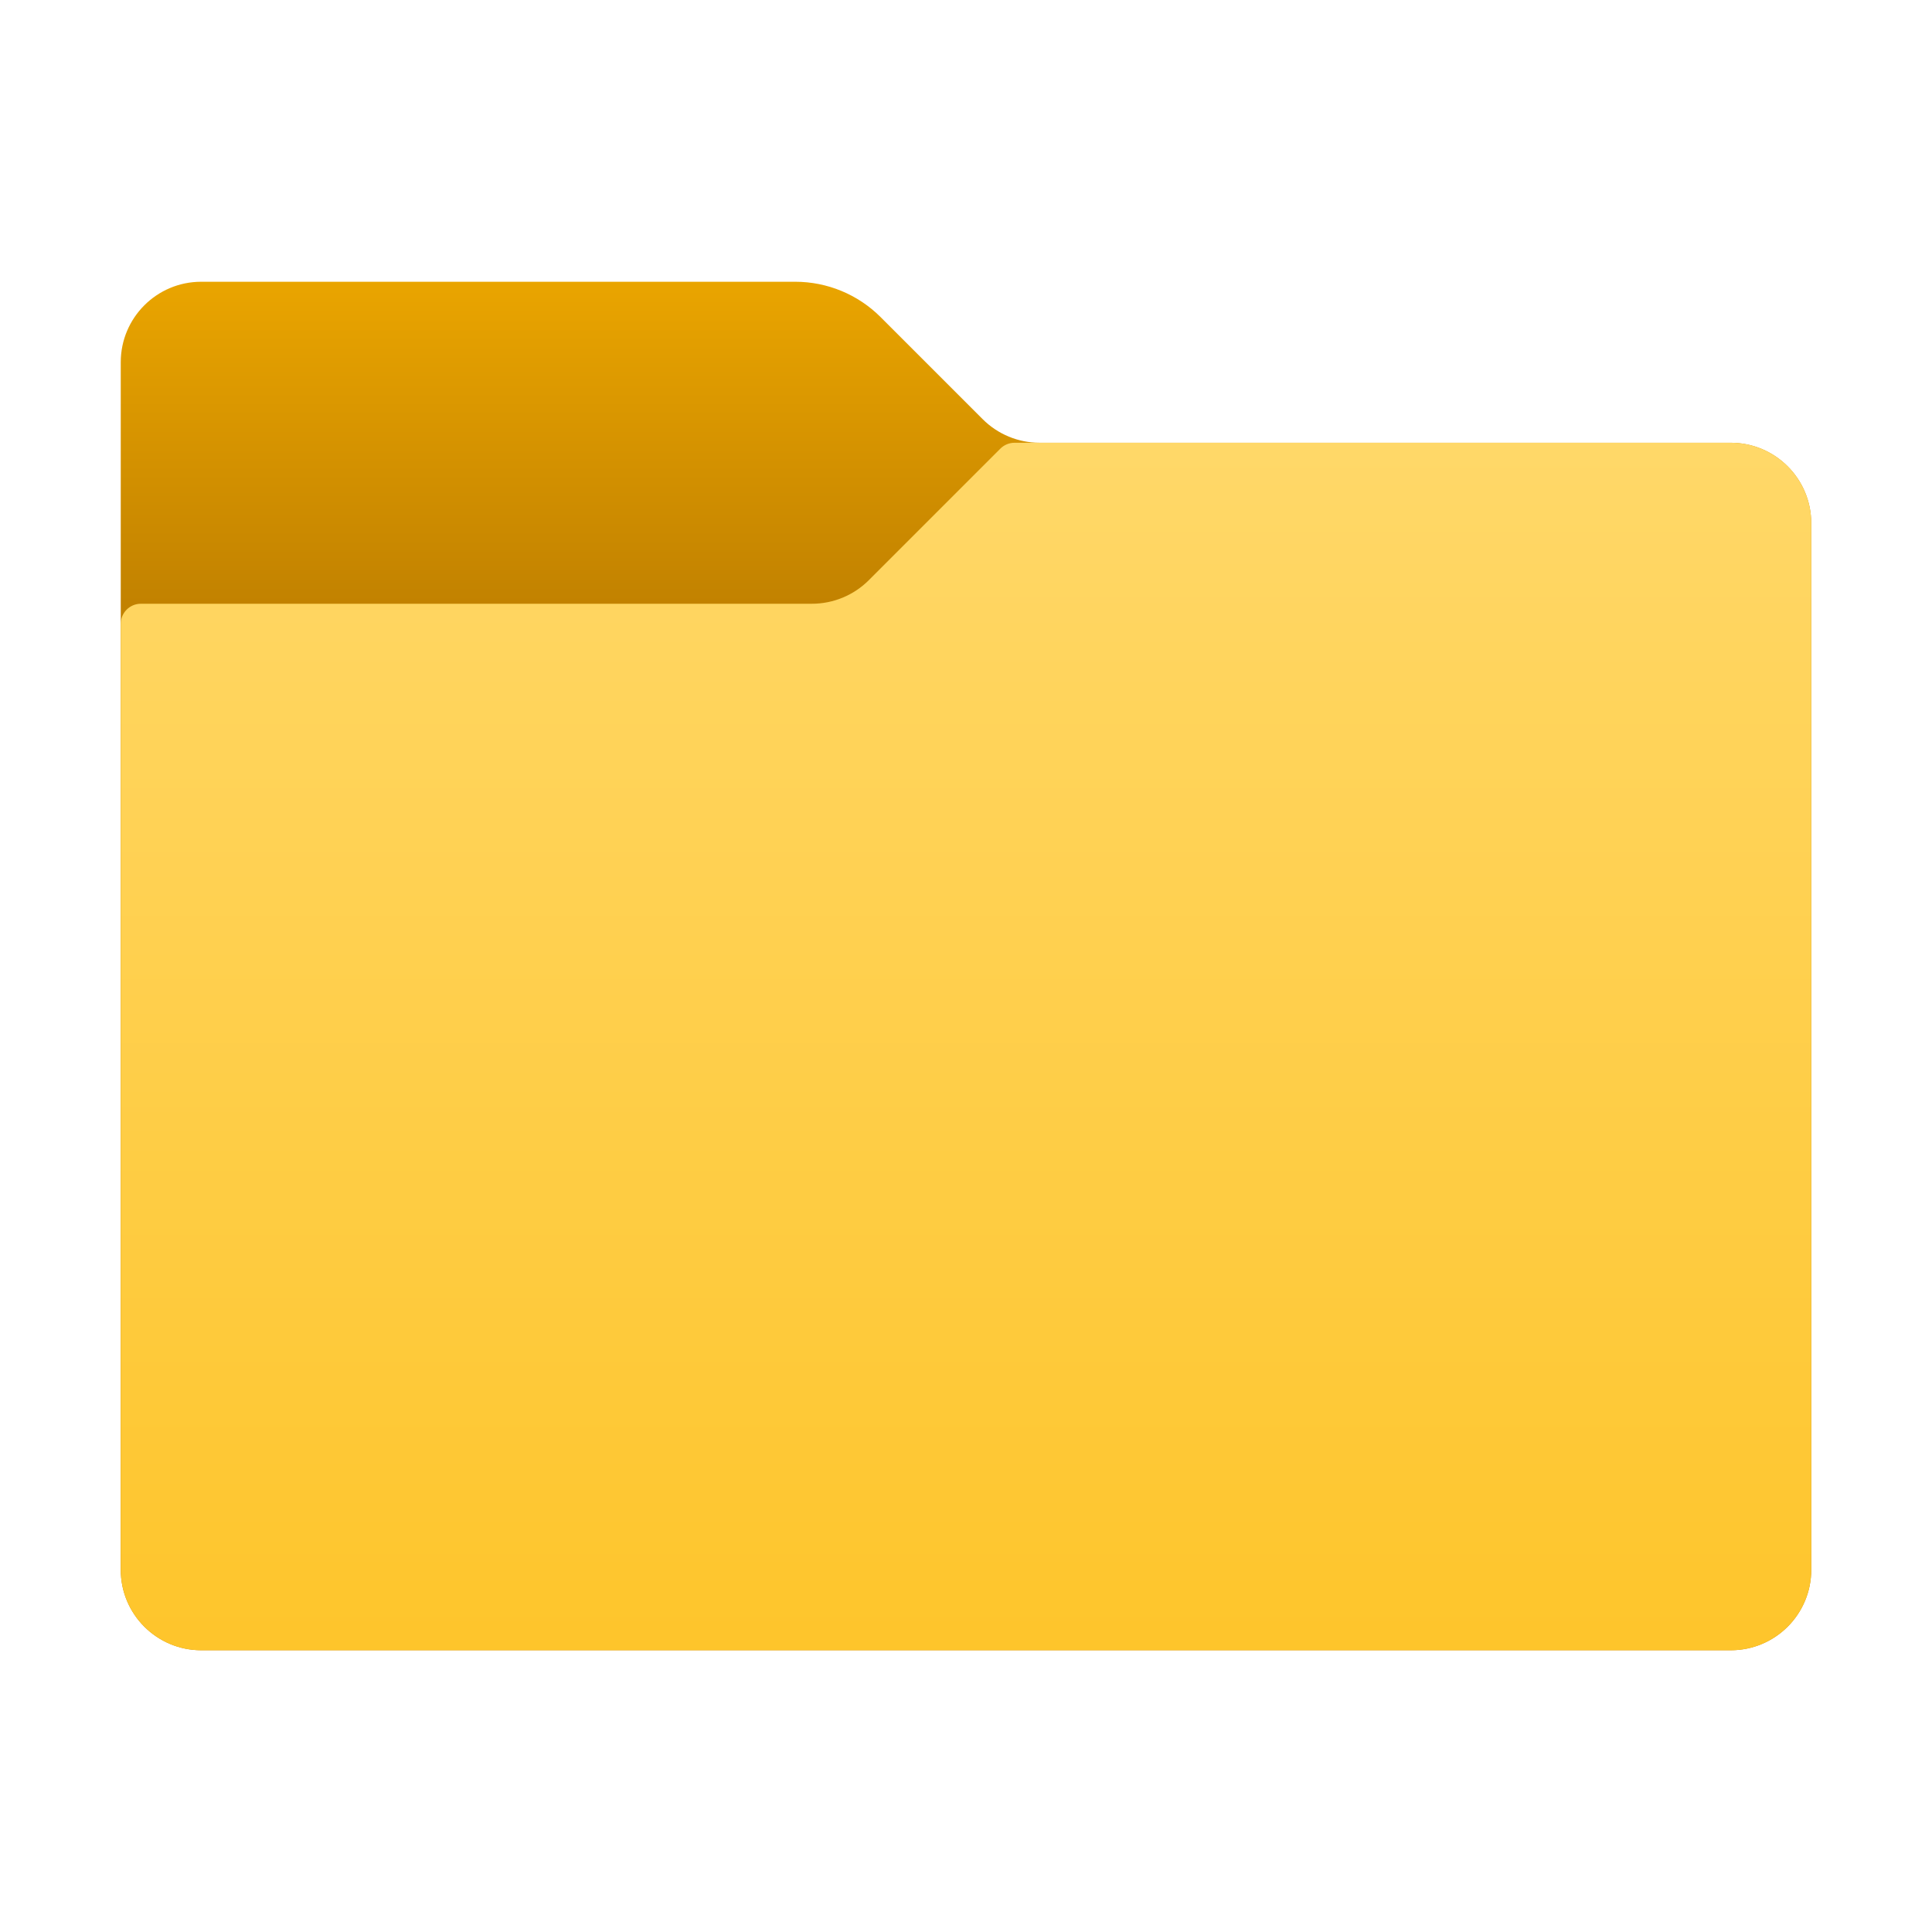
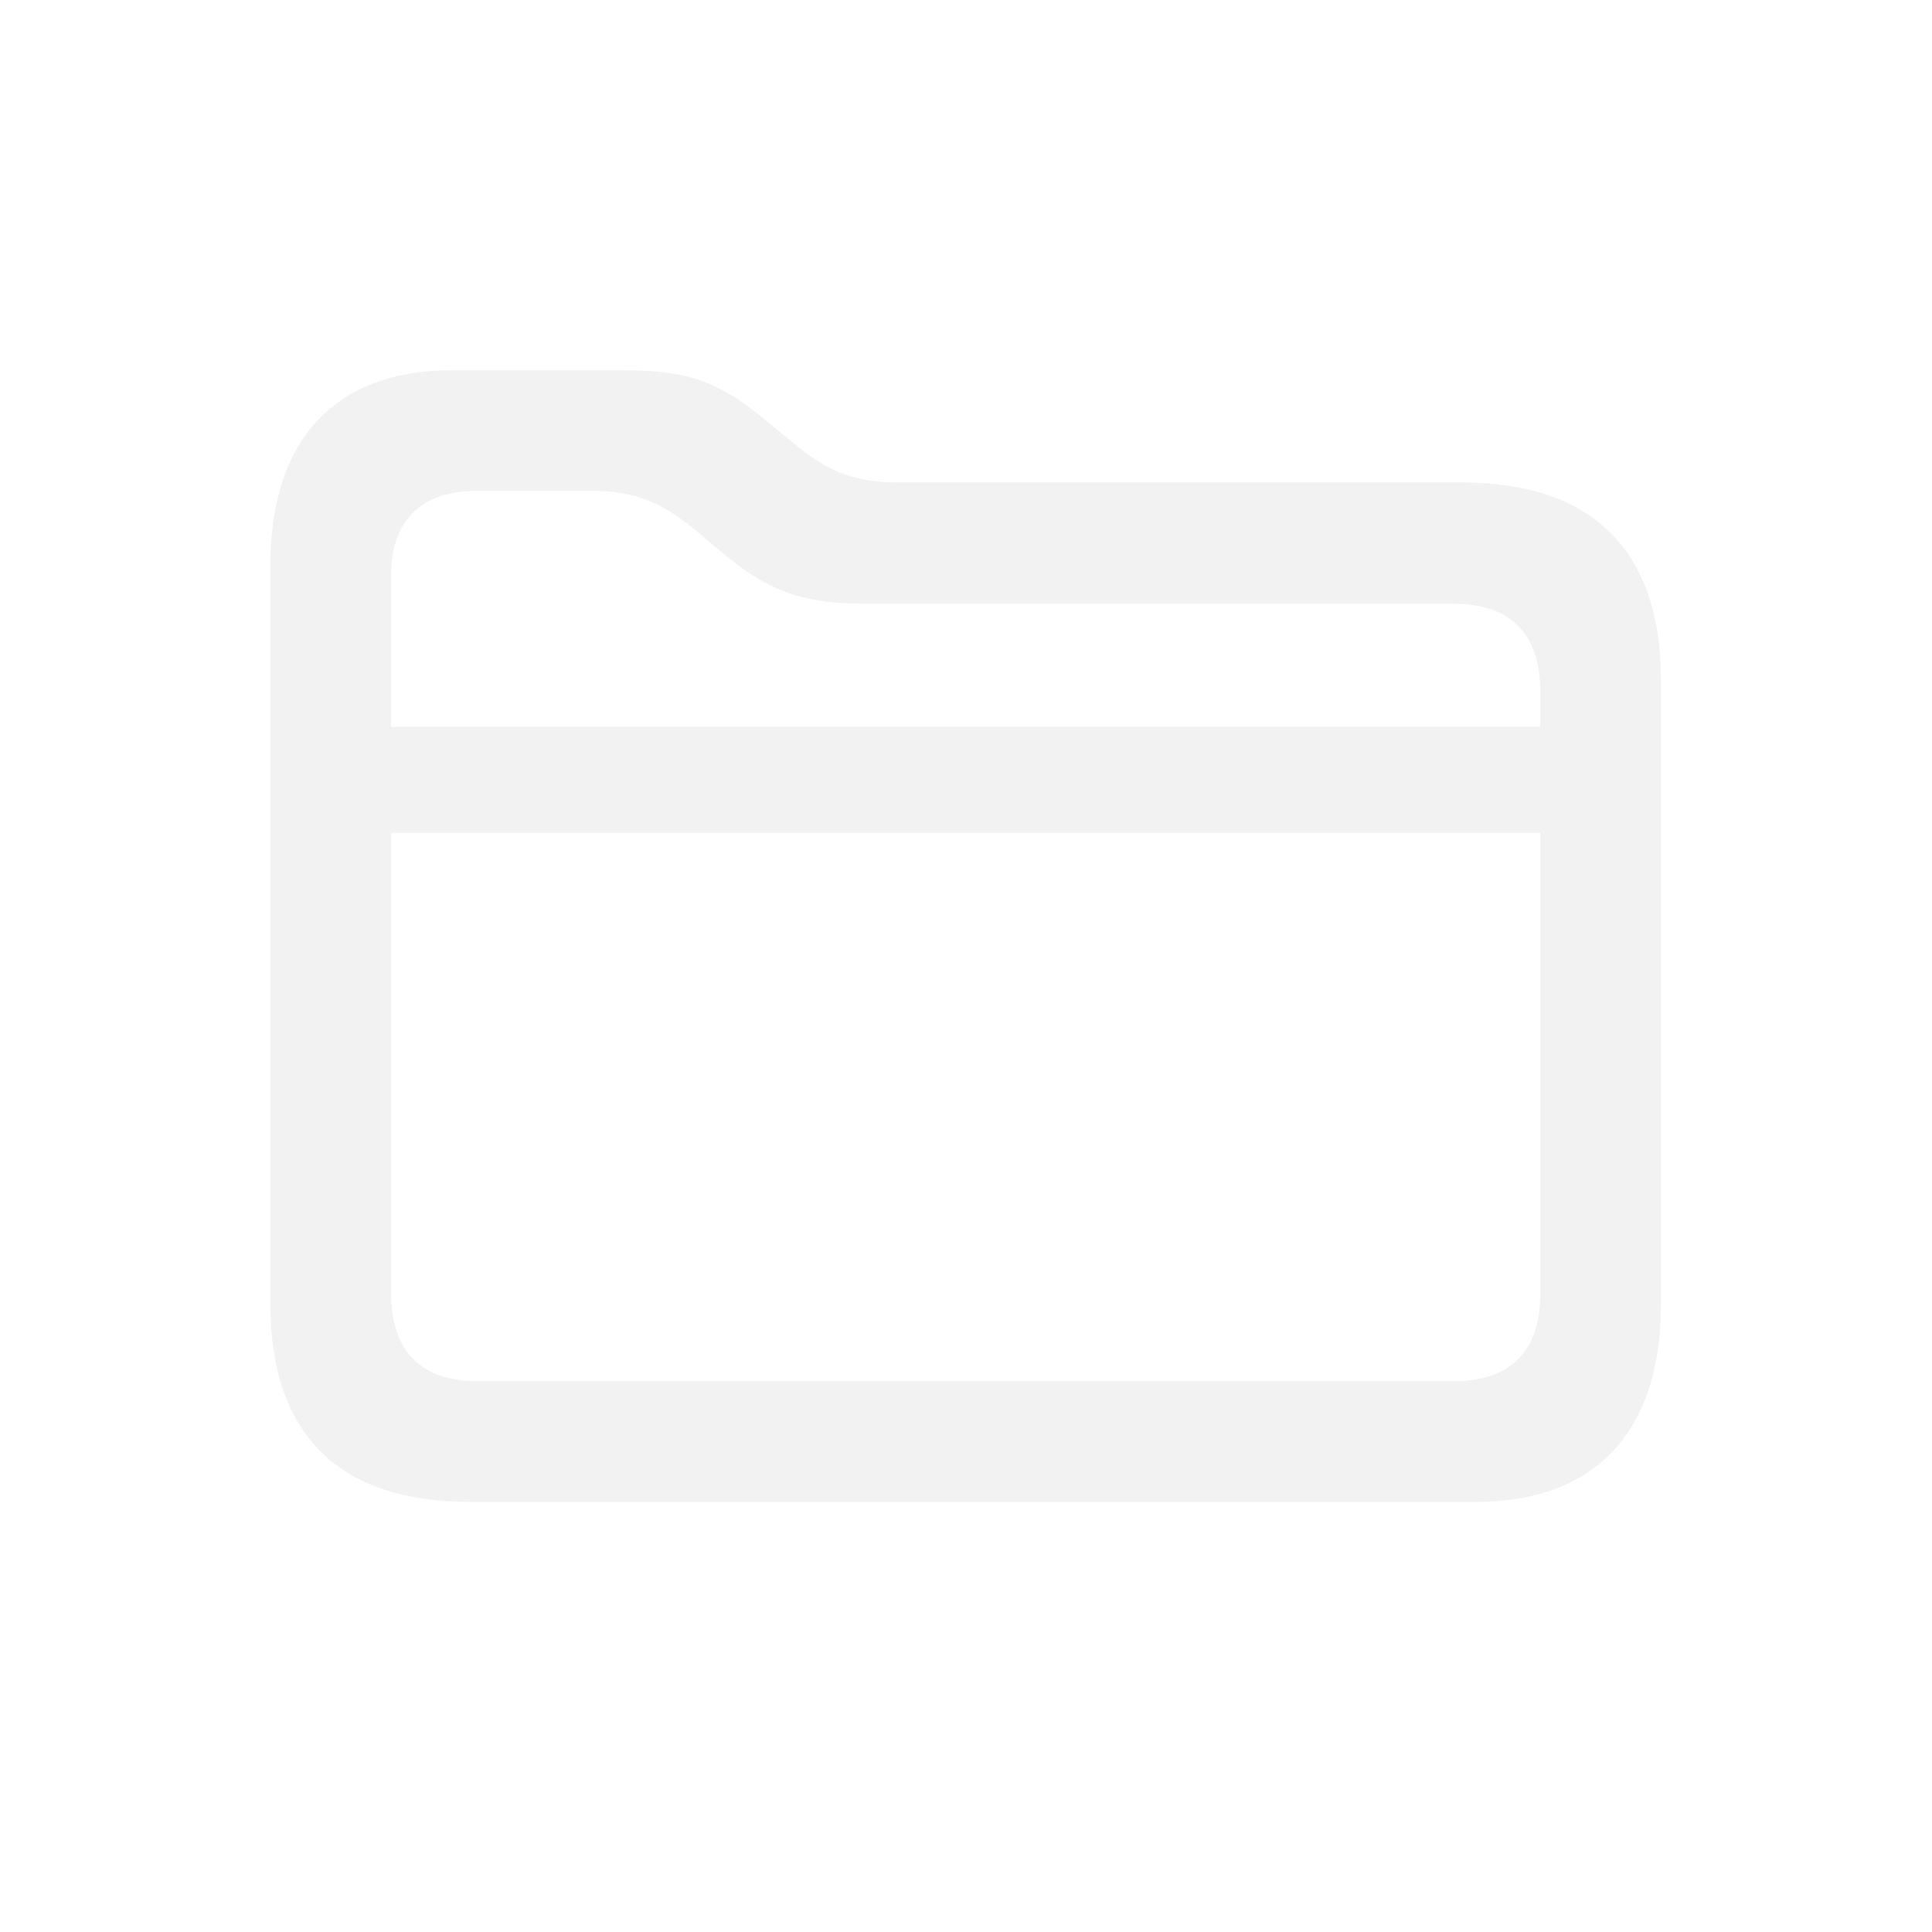
- <svg xmlns="http://www.w3.org/2000/svg" viewBox="0 0 48 48" width="48px" height="48px">
-   <linearGradient id="WQEfvoQAcpQgQgyjQQ4Hqa" x1="24" x2="24" y1="6.708" y2="14.977" gradientUnits="userSpaceOnUse">
-     <stop offset="0" stop-color="#eba600" />
-     <stop offset="1" stop-color="#c28200" />
-   </linearGradient>
-   <path fill="url(#WQEfvoQAcpQgQgyjQQ4Hqa)" d="M24.414,10.414l-2.536-2.536C21.316,7.316,20.553,7,19.757,7L5,7C3.895,7,3,7.895,3,9l0,30 c0,1.105,0.895,2,2,2l38,0c1.105,0,2-0.895,2-2V13c0-1.105-0.895-2-2-2l-17.172,0C25.298,11,24.789,10.789,24.414,10.414z" />
-   <linearGradient id="WQEfvoQAcpQgQgyjQQ4Hqb" x1="24" x2="24" y1="10.854" y2="40.983" gradientUnits="userSpaceOnUse">
-     <stop offset="0" stop-color="#ffd869" />
-     <stop offset="1" stop-color="#fec52b" />
-   </linearGradient>
-   <path fill="url(#WQEfvoQAcpQgQgyjQQ4Hqb)" d="M21.586,14.414l3.268-3.268C24.947,11.053,25.074,11,25.207,11H43c1.105,0,2,0.895,2,2v26 c0,1.105-0.895,2-2,2H5c-1.105,0-2-0.895-2-2V15.5C3,15.224,3.224,15,3.5,15h16.672C20.702,15,21.211,14.789,21.586,14.414z" />
+ <svg xmlns="http://www.w3.org/2000/svg" width="28" height="28" viewBox="0 0 28 28" fill="none">
+   <path d="M6.811 21.767H21.392C23.088 21.767 24.072 20.782 24.072 18.901V9.857C24.072 7.977 23.079 6.992 21.181 6.992H13.033C12.4 6.992 12.023 6.852 11.53 6.447L11.038 6.043C10.414 5.533 9.957 5.366 9.034 5.366H6.547C4.895 5.366 3.919 6.333 3.919 8.188V18.901C3.919 20.791 4.912 21.767 6.811 21.767ZM5.668 8.337C5.668 7.537 6.116 7.115 6.898 7.115H8.568C9.192 7.115 9.562 7.265 10.062 7.669L10.555 8.082C11.17 8.574 11.645 8.75 12.567 8.75H21.066C21.875 8.75 22.323 9.172 22.323 10.016V10.534H5.668V8.337ZM6.925 20.018C6.116 20.018 5.668 19.596 5.668 18.743V12.072H22.323V18.752C22.323 19.596 21.875 20.018 21.066 20.018H6.925Z" fill="#F2F2F2" />
</svg>
